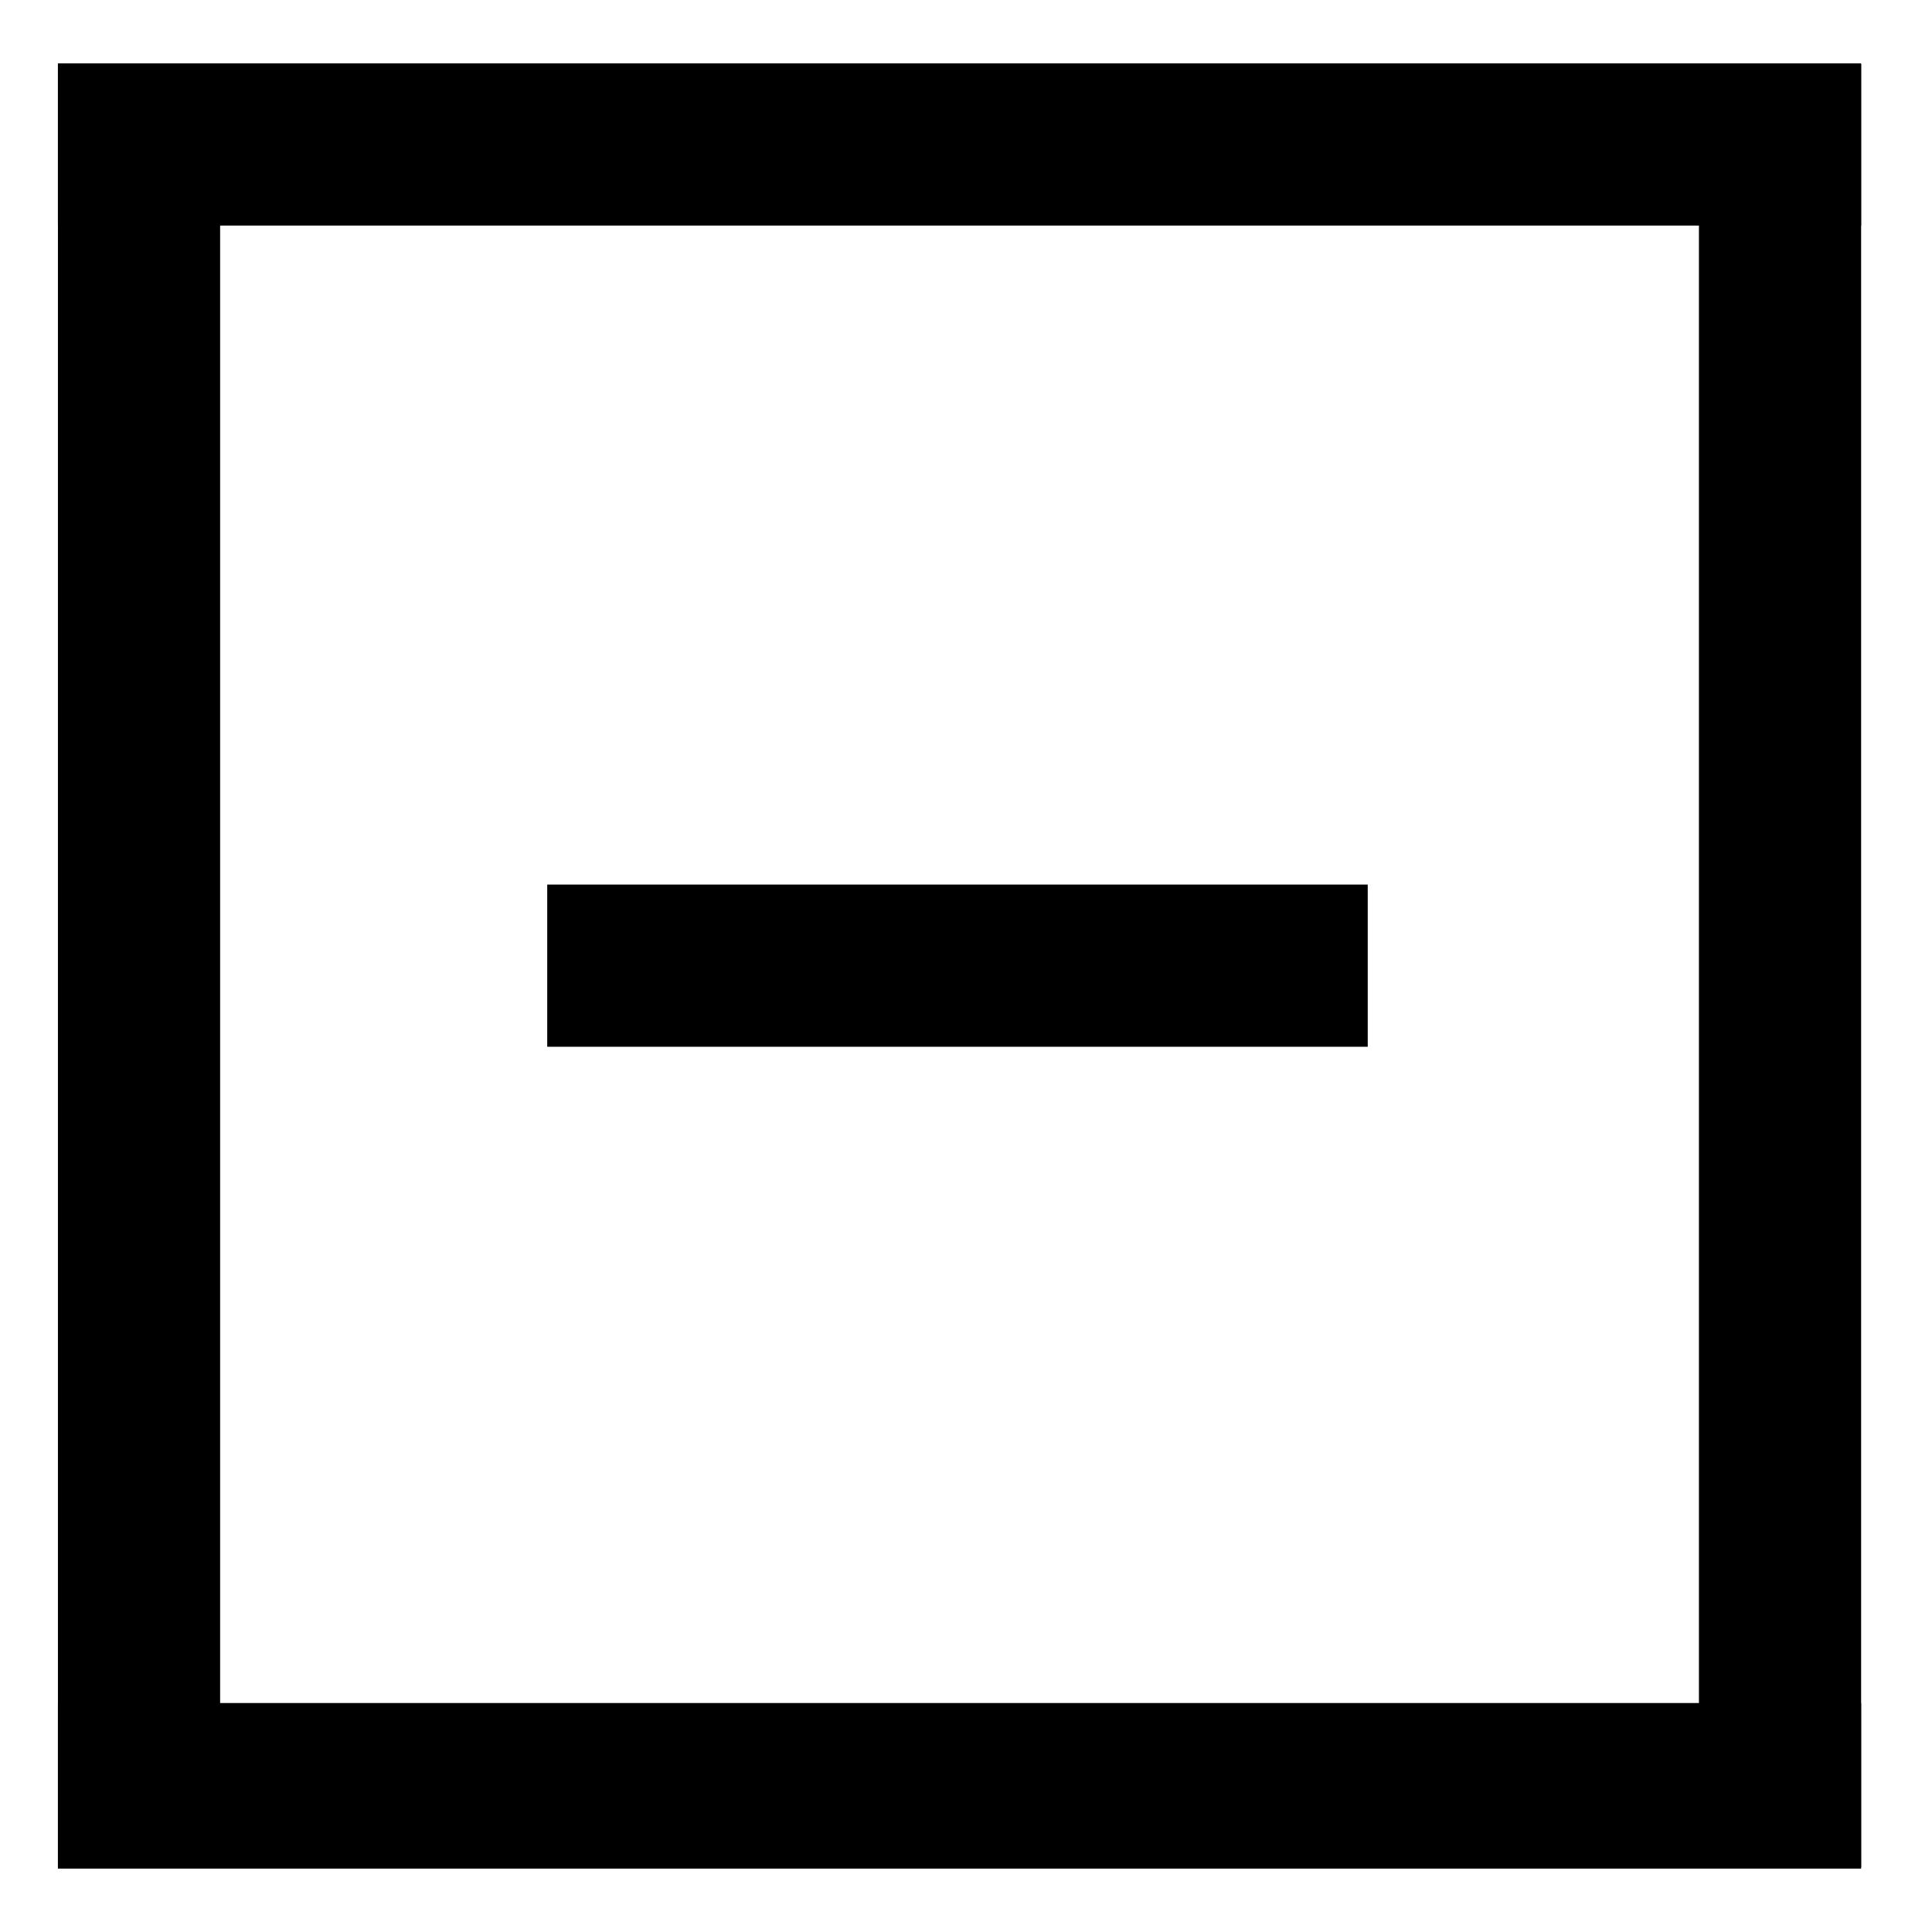
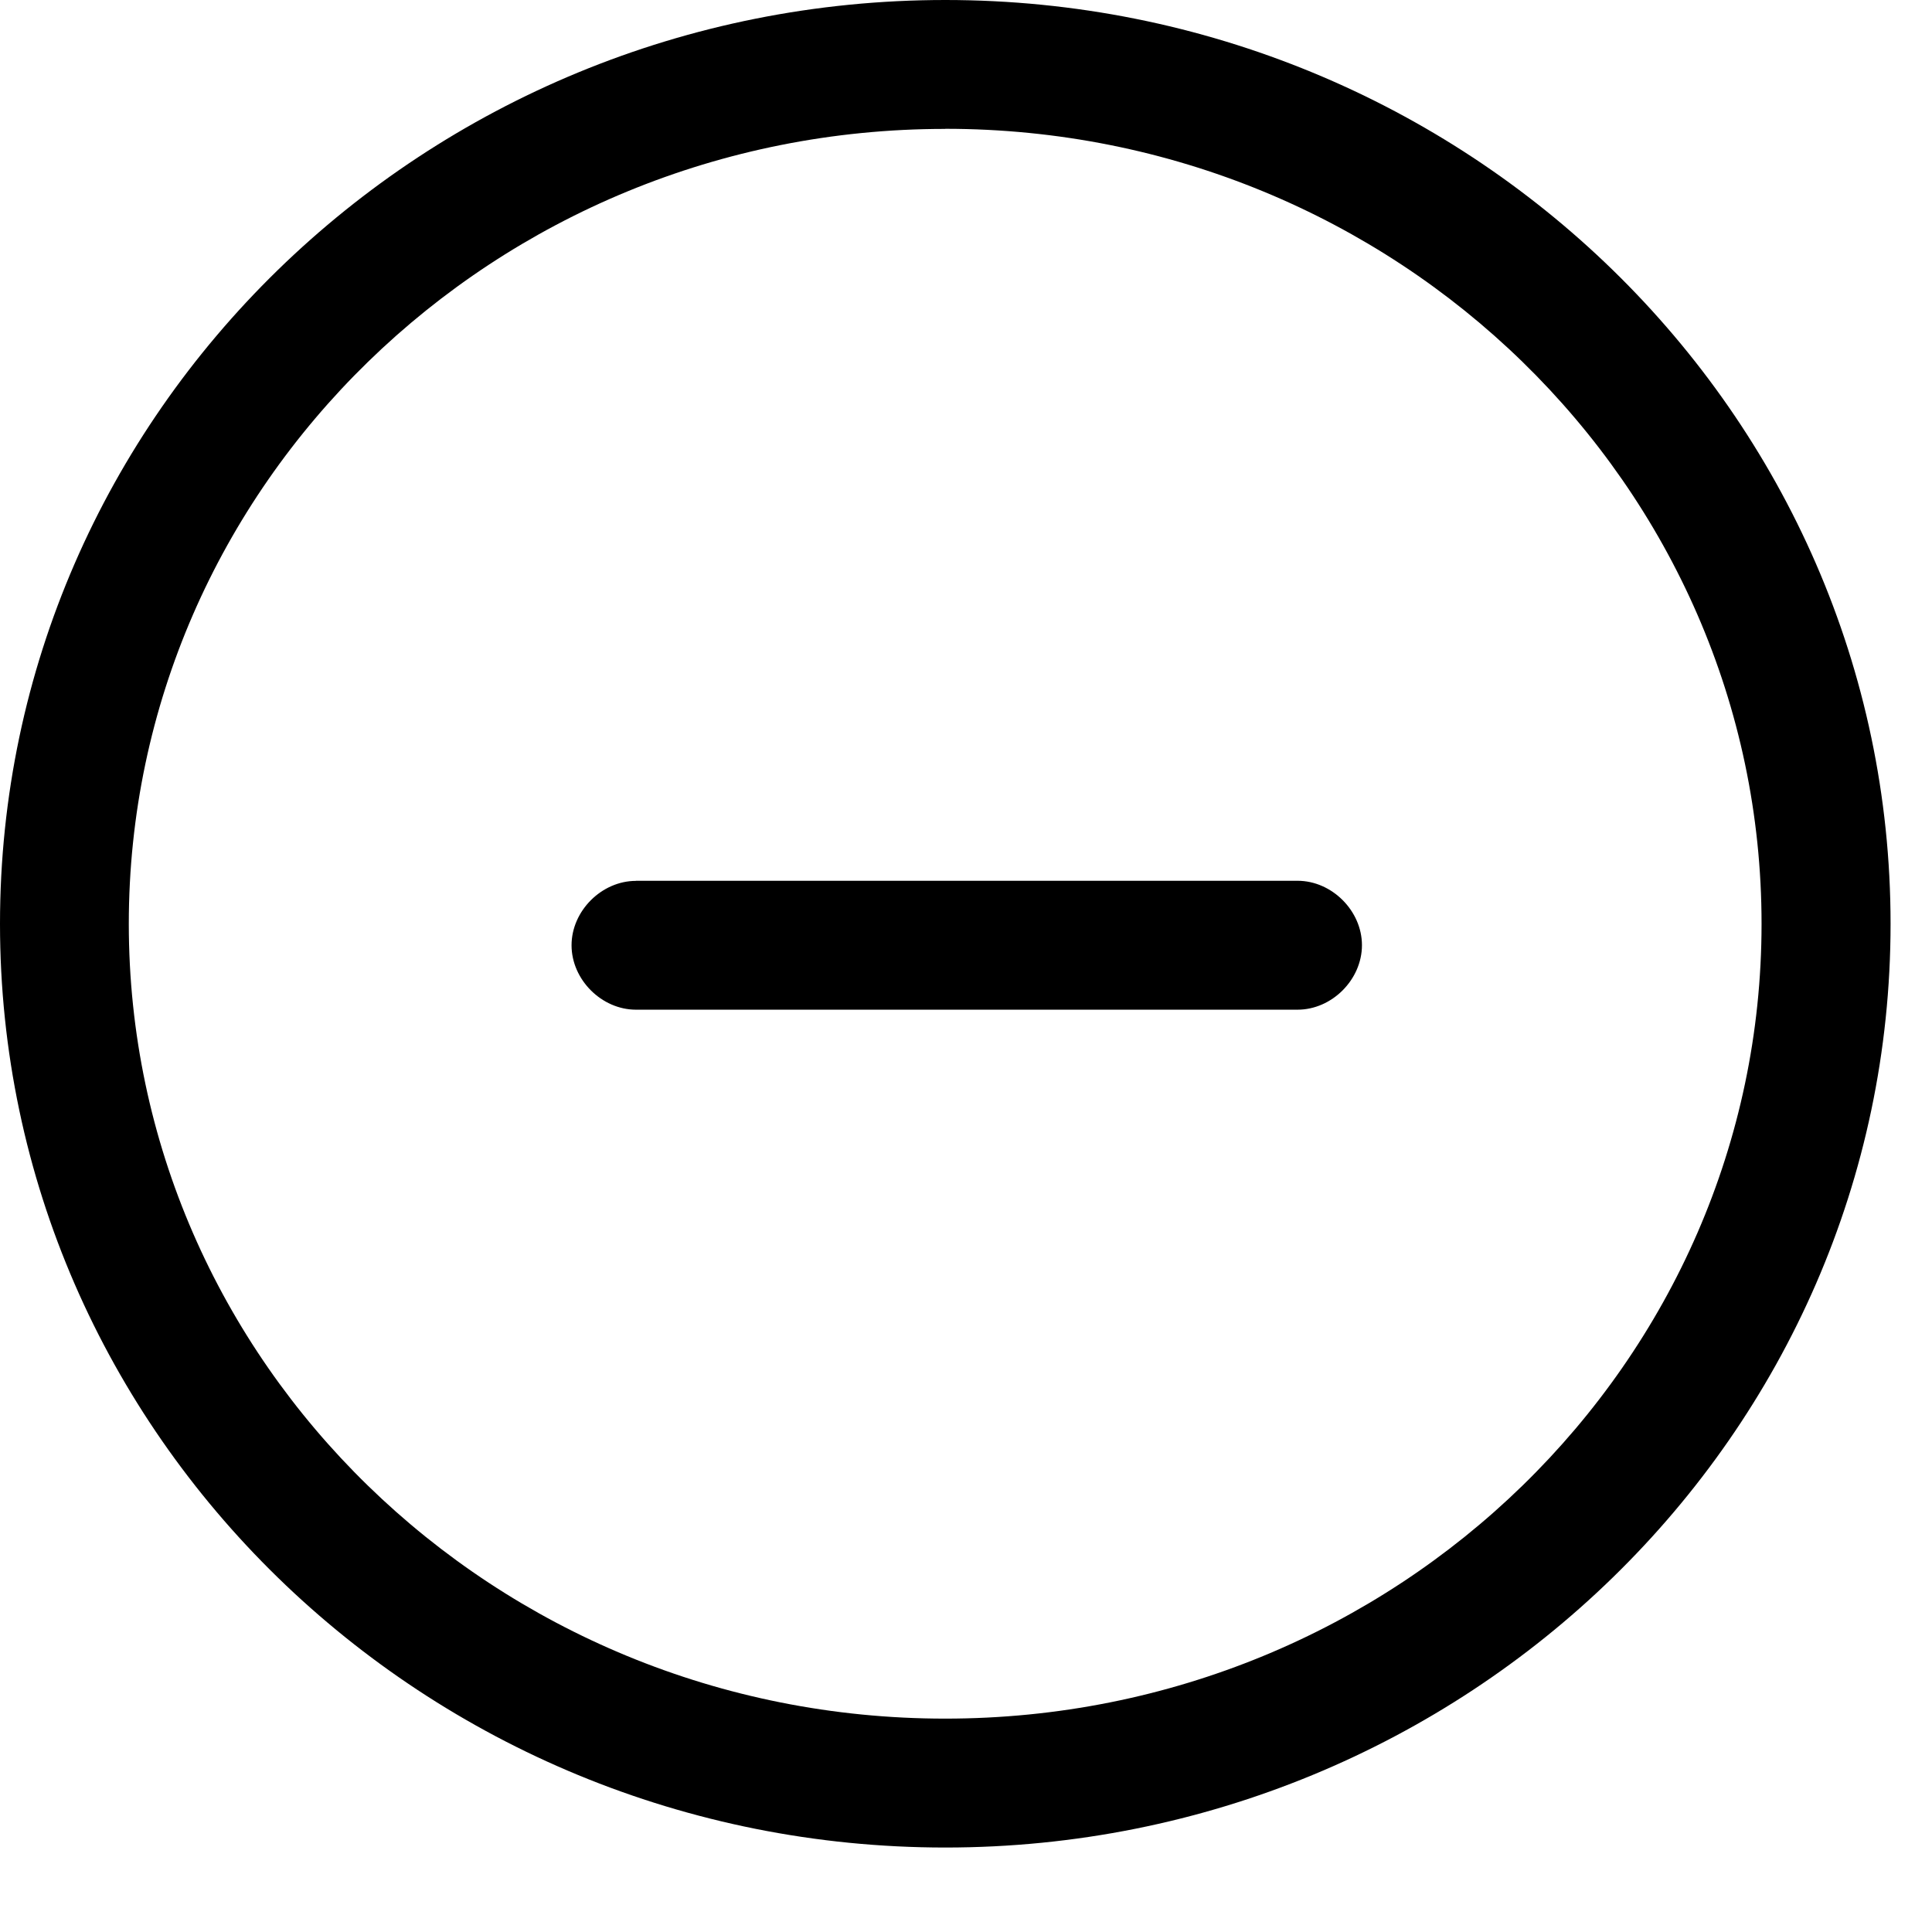
- <svg xmlns="http://www.w3.org/2000/svg" t="1602734920357" class="icon" viewBox="0 0 1024 1024" version="1.1" p-id="5174" width="200" height="200">
+ <svg xmlns="http://www.w3.org/2000/svg" t="1603424980240" class="icon" viewBox="0 0 1024 1024" version="1.1" p-id="1141" width="200" height="200">
  <defs>
    <style type="text/css" />
  </defs>
-   <path d="M30.702 33.592h955.733v85.965H30.702zM290.043 468.837h434.884v85.965H290.043z" p-id="5175" />
-   <path d="M900.47 33.953h85.965V989.686h-85.965zM30.702 33.953h85.965V989.686H30.702z" p-id="5176" />
-   <path d="M30.702 902.637h955.733v87.771H30.702z" p-id="5177" />
+   <path d="M501.02 979.228C225.451 979.228 0 760.604 0 489.643 0 218.624 225.451 0 501.02 0s501.02 218.624 501.02 489.643c0 270.962-225.451 489.586-501.02 489.586z m0-910.905C261.916 68.267 68.267 257.365 68.267 489.643s193.593 421.262 432.697 421.262c239.104 0 432.697-188.985 432.697-421.262S740.124 68.267 501.02 68.267zM337.067 466.83h350.663c18.204 0 34.133 15.929 34.133 34.133 0 18.261-15.929 34.19-34.133 34.19H337.067c-18.204 0-34.133-15.929-34.133-34.133 0-18.204 15.929-34.133 34.133-34.133z" p-id="1142" />
</svg>
